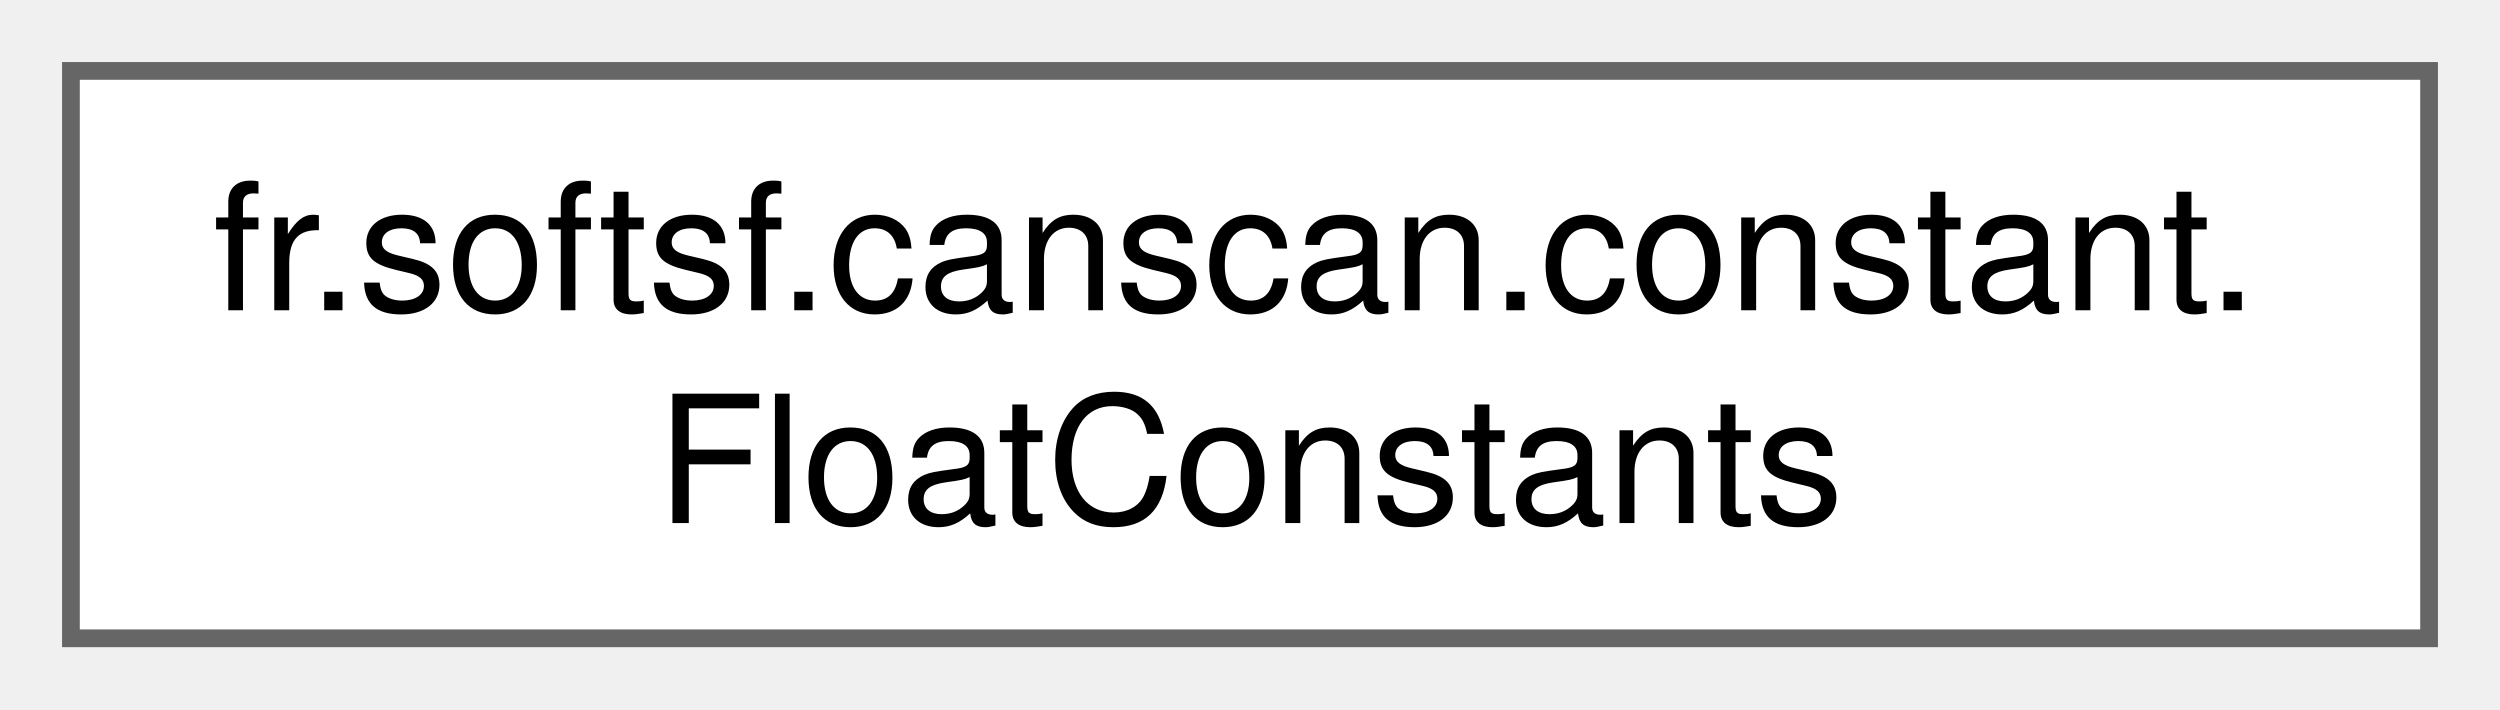
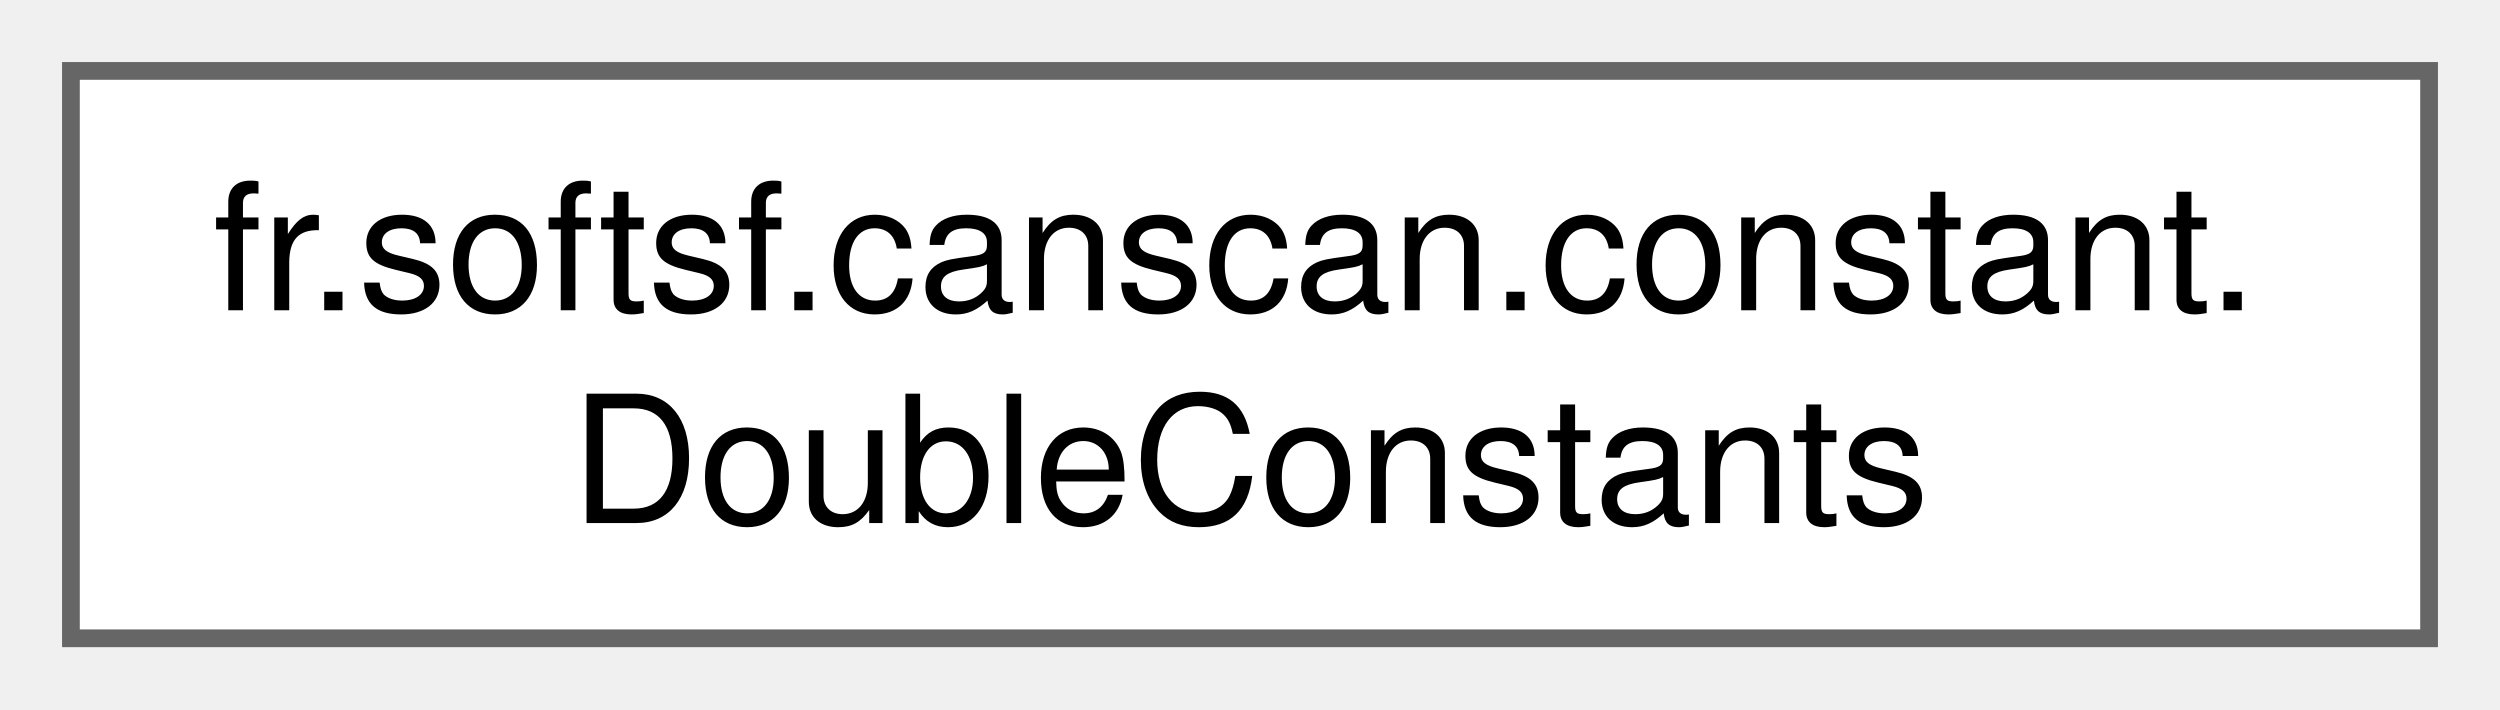
<svg xmlns="http://www.w3.org/2000/svg" xmlns:xlink="http://www.w3.org/1999/xlink" width="141pt" height="40pt" viewBox="0.00 0.00 141.00 40.00">
  <g id="graph0" class="graph" transform="scale(1 1) rotate(0) translate(4 36)">
    <g id="Node000000" class="node">
      <g id="a_Node000000">
-         <a xlink:href="enumfr_1_1softsf_1_1canscan_1_1constant_1_1_float_constants.html" target="_top" xlink:title="Float constants.">
+         <a xlink:href="enumfr_1_1softsf_1_1canscan_1_1constant_1_1_double_constants.html" target="_top" xlink:title="Double constants.">
          <polygon fill="white" stroke="#666666" points="133,-32 0,-32 0,0 133,0 133,-32" />
          <text text-anchor="start" x="8" y="-18.5" font-family="Helvetica,sans-Serif" font-size="10.00">fr.softsf.canscan.constant.</text>
-           <text text-anchor="middle" x="66.5" y="-6.5" font-family="Helvetica,sans-Serif" font-size="10.00">FloatConstants</text>
+           <text text-anchor="middle" x="66.5" y="-6.5" font-family="Helvetica,sans-Serif" font-size="10.00">DoubleConstants</text>
        </a>
      </g>
    </g>
  </g>
</svg>
